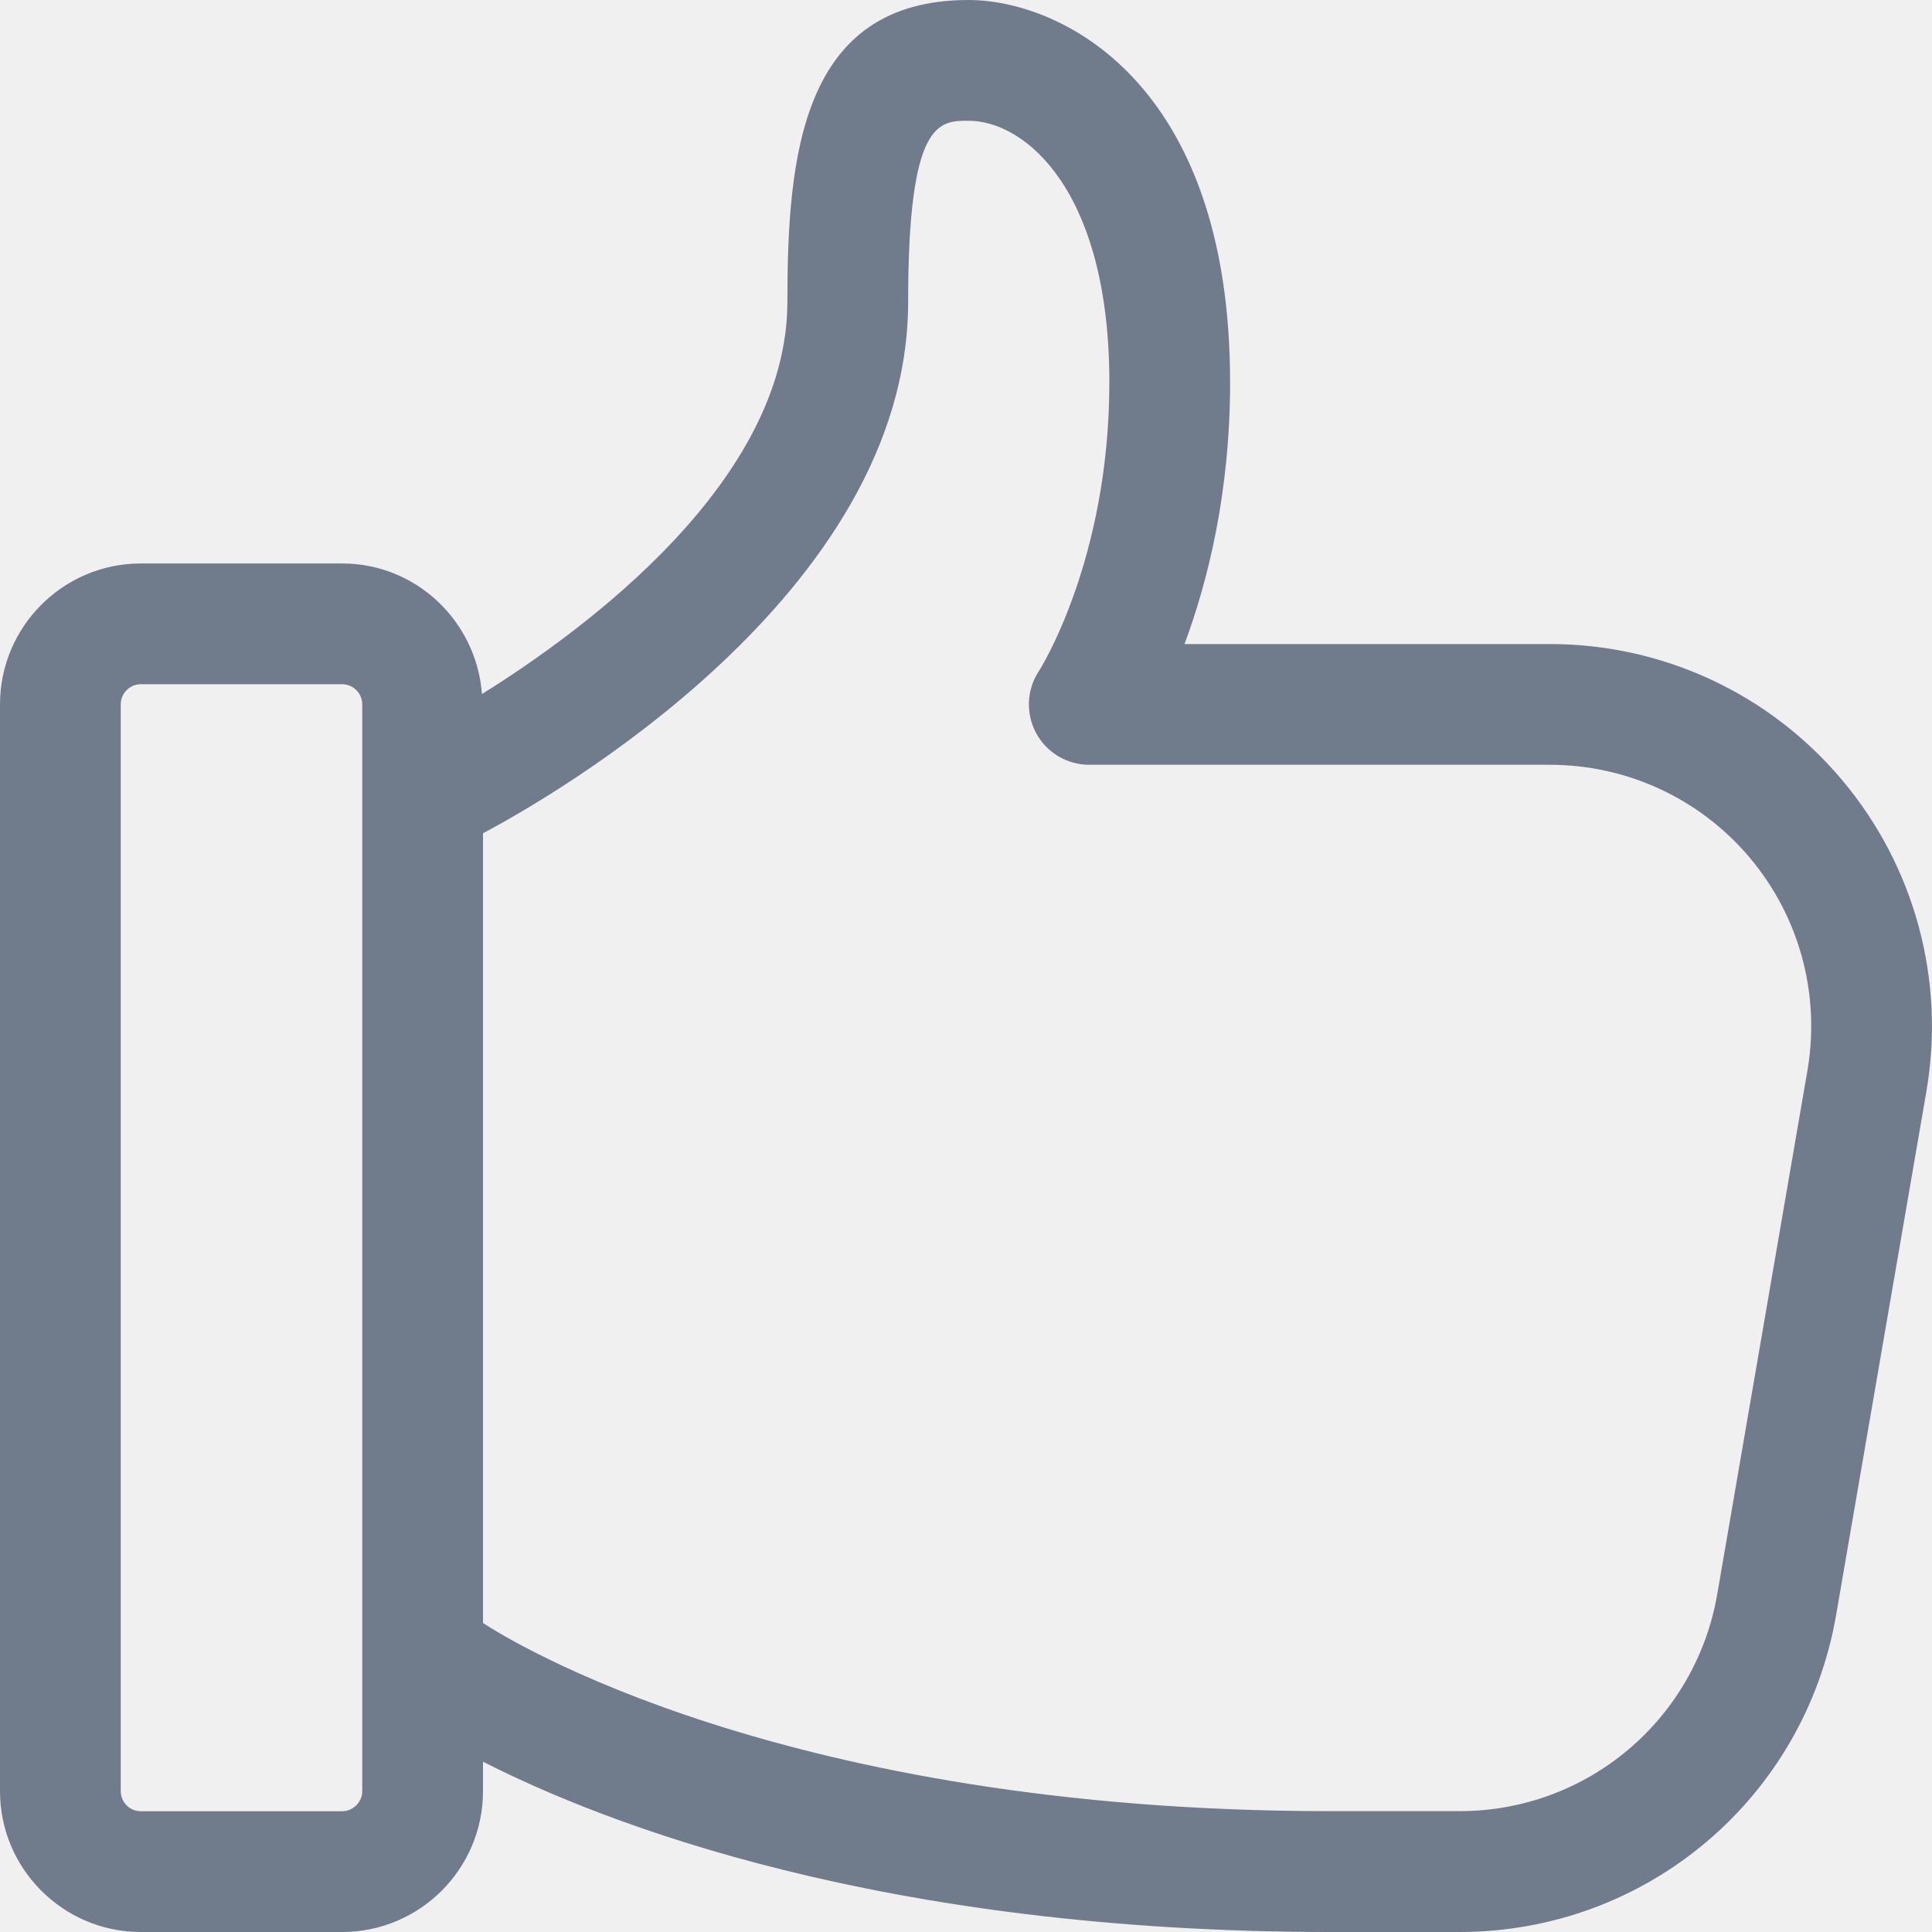
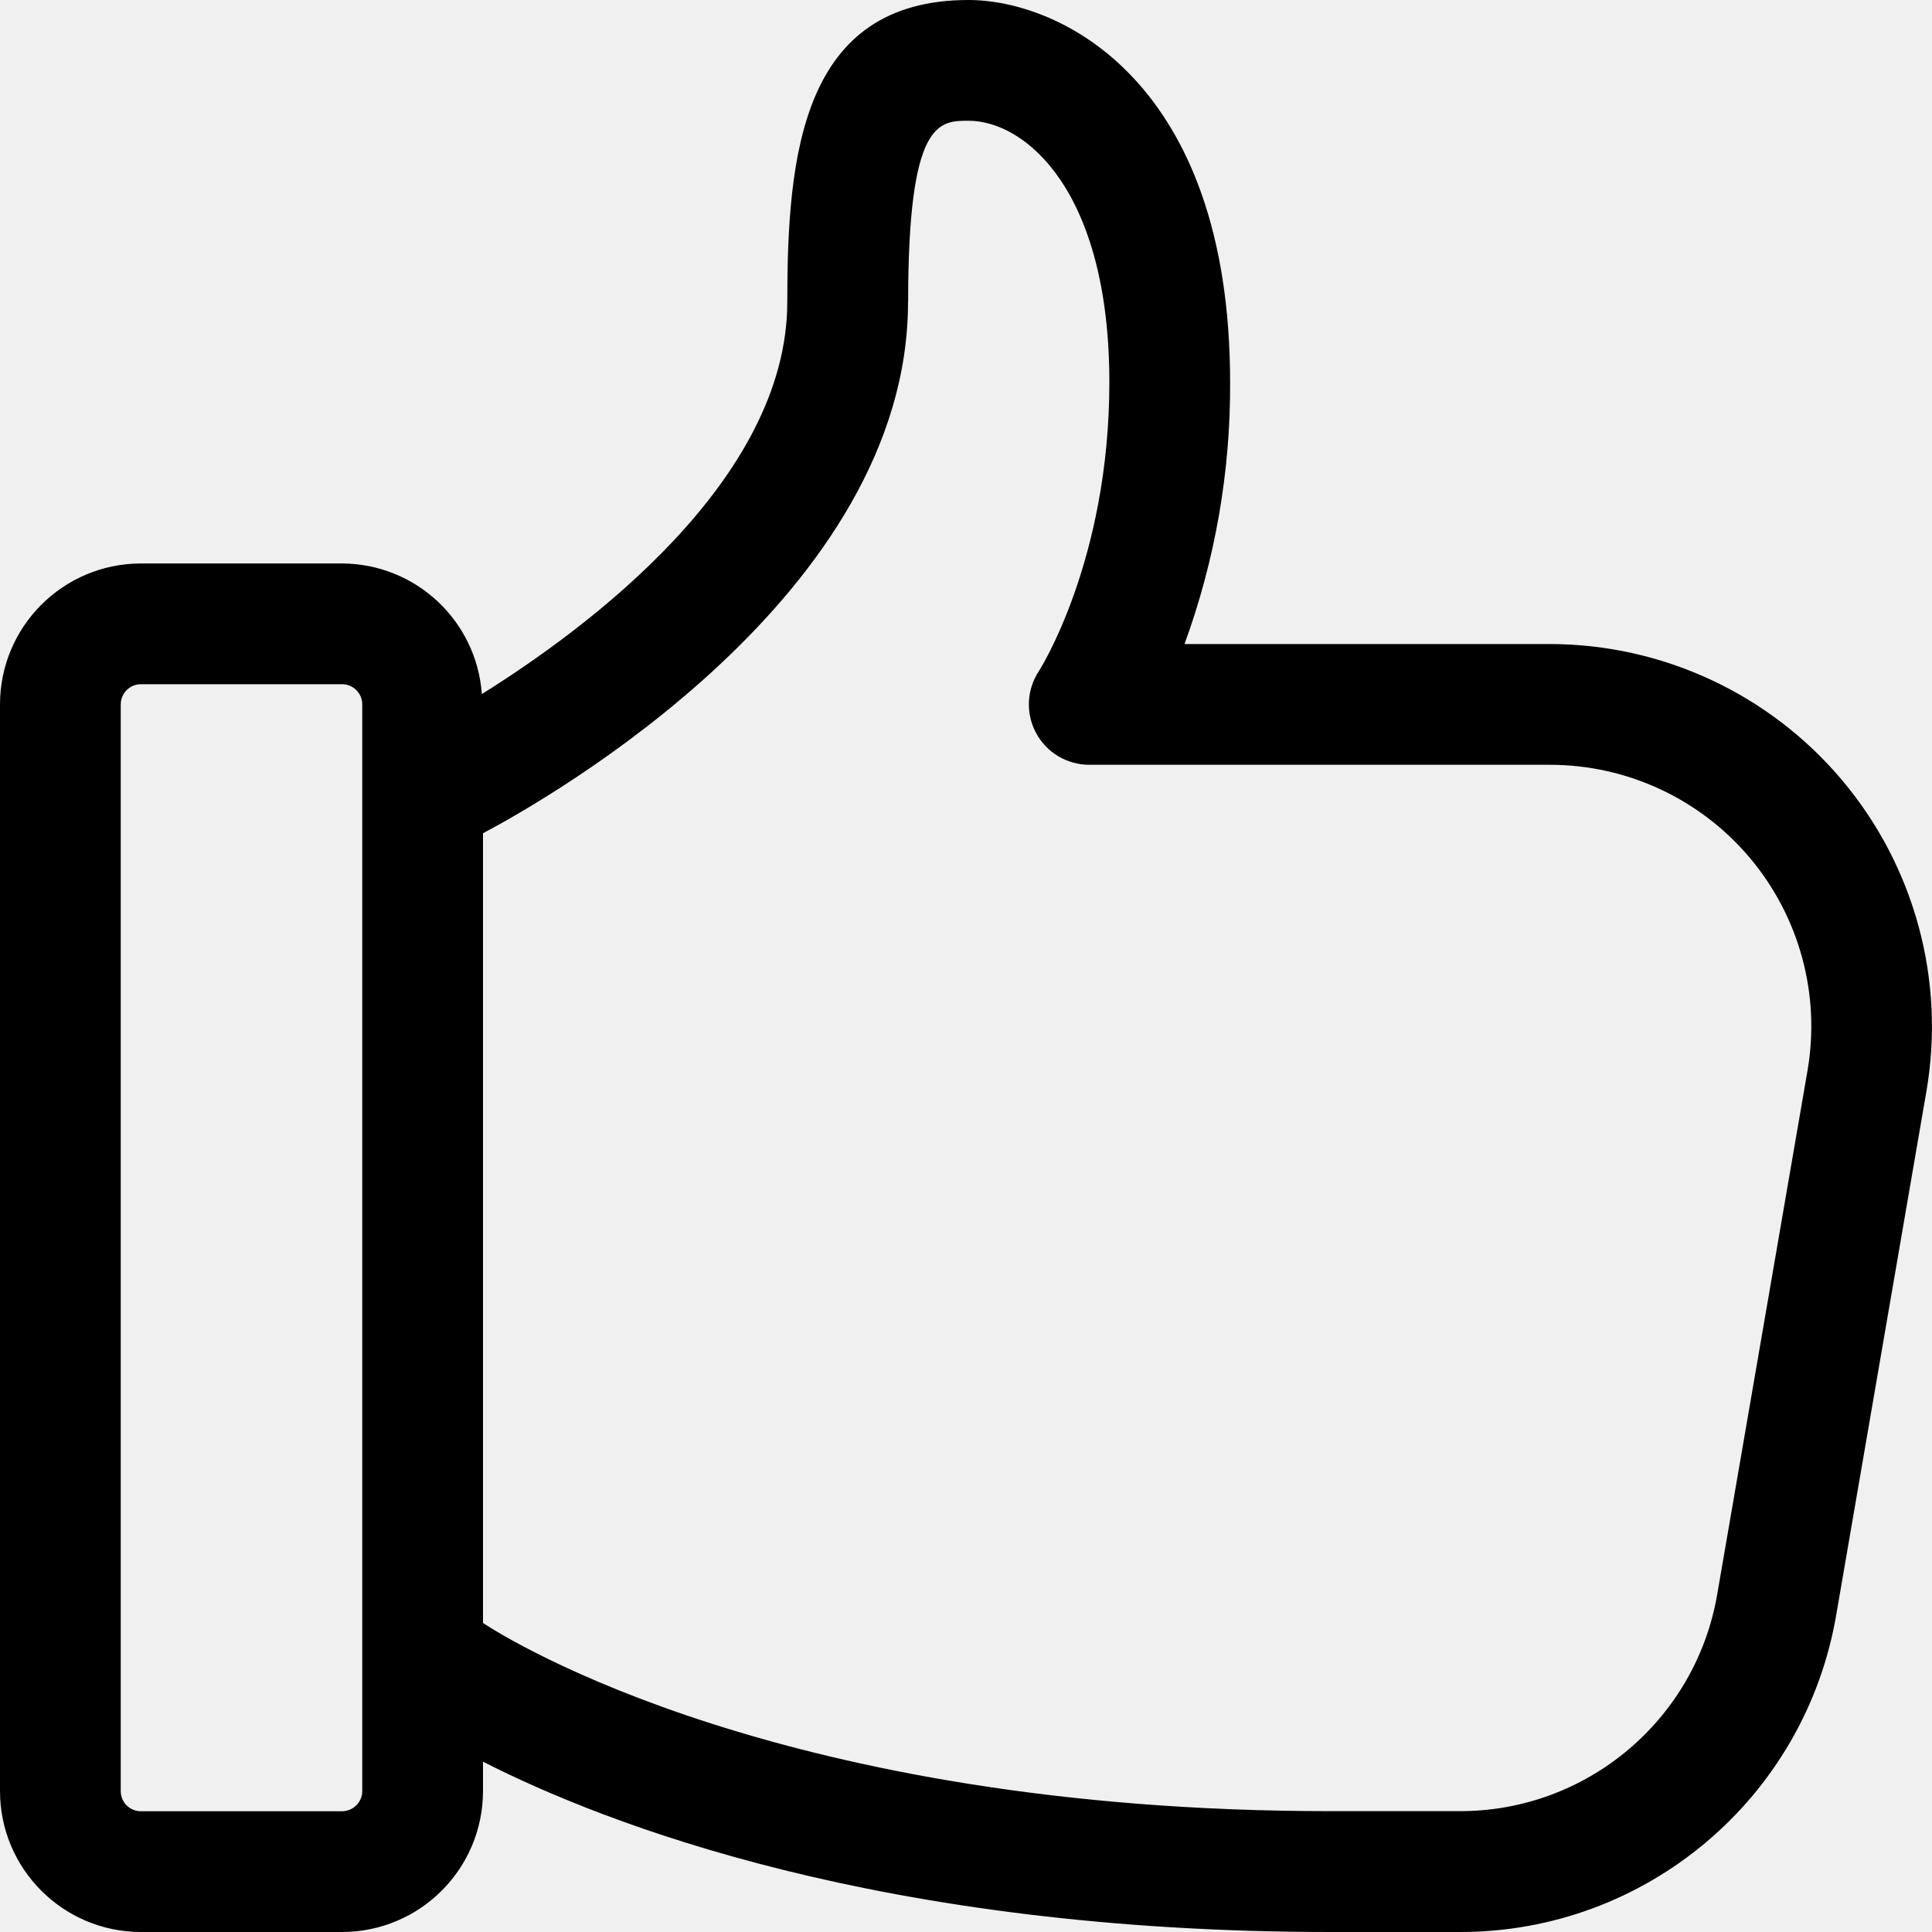
- <svg xmlns="http://www.w3.org/2000/svg" width="20" height="20" viewBox="0 0 20 20" fill="none">
+ <svg xmlns="http://www.w3.org/2000/svg" width="20" height="20">
  <g clip-path="url(#clip0)">
-     <path d="M1.458 20H3.542C4.346 20 5 19.346 5 18.542V18.237C6.26 18.878 9.122 20 13.776 20H15.109C17.041 20 18.681 18.618 19.008 16.715L19.942 11.298C20.14 10.143 19.821 8.967 19.067 8.072C18.315 7.179 17.212 6.667 16.043 6.667H12.262C12.498 6.033 12.734 5.11 12.734 3.958C12.734 0.828 10.963 0 10.026 0C8.296 0 8.151 1.613 8.151 3.125C8.151 4.97 6.082 6.503 4.989 7.185C4.933 6.432 4.309 5.833 3.542 5.833H1.458C0.654 5.833 0 6.487 0 7.292V18.542C0 19.346 0.654 20 1.458 20ZM9.401 3.125C9.401 1.25 9.718 1.25 10.026 1.25C10.613 1.25 11.484 1.972 11.484 3.958C11.484 5.805 10.761 6.937 10.756 6.945C10.628 7.137 10.616 7.383 10.725 7.587C10.833 7.79 11.046 7.917 11.276 7.917H16.043C16.843 7.917 17.597 8.267 18.112 8.877C18.628 9.489 18.846 10.294 18.71 11.085L17.777 16.502C17.552 17.803 16.431 18.749 15.109 18.749H13.776C8.107 18.75 5.267 16.977 5 16.801V8.626C5.694 8.258 9.401 6.149 9.401 3.125ZM1.25 7.292C1.25 7.177 1.343 7.083 1.458 7.083H3.542C3.657 7.083 3.75 7.177 3.75 7.292V18.542C3.75 18.655 3.655 18.75 3.542 18.75H1.458C1.343 18.75 1.25 18.657 1.25 18.542V7.292Z" fill="#707B8C" />
+     <path d="M1.458 20h2.084A1.46 1.46 0 005 18.542v-.305C6.26 18.878 9.122 20 13.776 20h1.333a3.948 3.948 0 003.9-3.285l.933-5.417a3.959 3.959 0 00-3.9-4.631h-3.78a7.775 7.775 0 00.472-2.709C12.734.828 10.963 0 10.026 0 8.296 0 8.15 1.613 8.15 3.125c0 1.845-2.07 3.378-3.162 4.06a1.456 1.456 0 00-1.447-1.352H1.458A1.46 1.46 0 000 7.292v11.25A1.46 1.46 0 001.458 20zM9.401 3.125c0-1.875.317-1.875.625-1.875.587 0 1.458.722 1.458 2.708 0 1.847-.723 2.979-.728 2.987a.625.625 0 00.52.972h4.767a2.707 2.707 0 012.668 3.168l-.934 5.417a2.701 2.701 0 01-2.668 2.247h-1.333c-5.67.001-8.51-1.772-8.776-1.948V8.626c.694-.368 4.4-2.477 4.4-5.501zM1.25 7.292c0-.115.093-.209.208-.209h2.084c.115 0 .208.094.208.209v11.25a.21.21 0 01-.208.208H1.458a.208.208 0 01-.208-.208V7.292z" />
  </g>
  <defs>
    <clipPath id="clip0">
-       <rect width="20" height="20" fill="white" />
+       <path fill="#fff" d="M0 0h20v20H0z" />
    </clipPath>
  </defs>
</svg>
